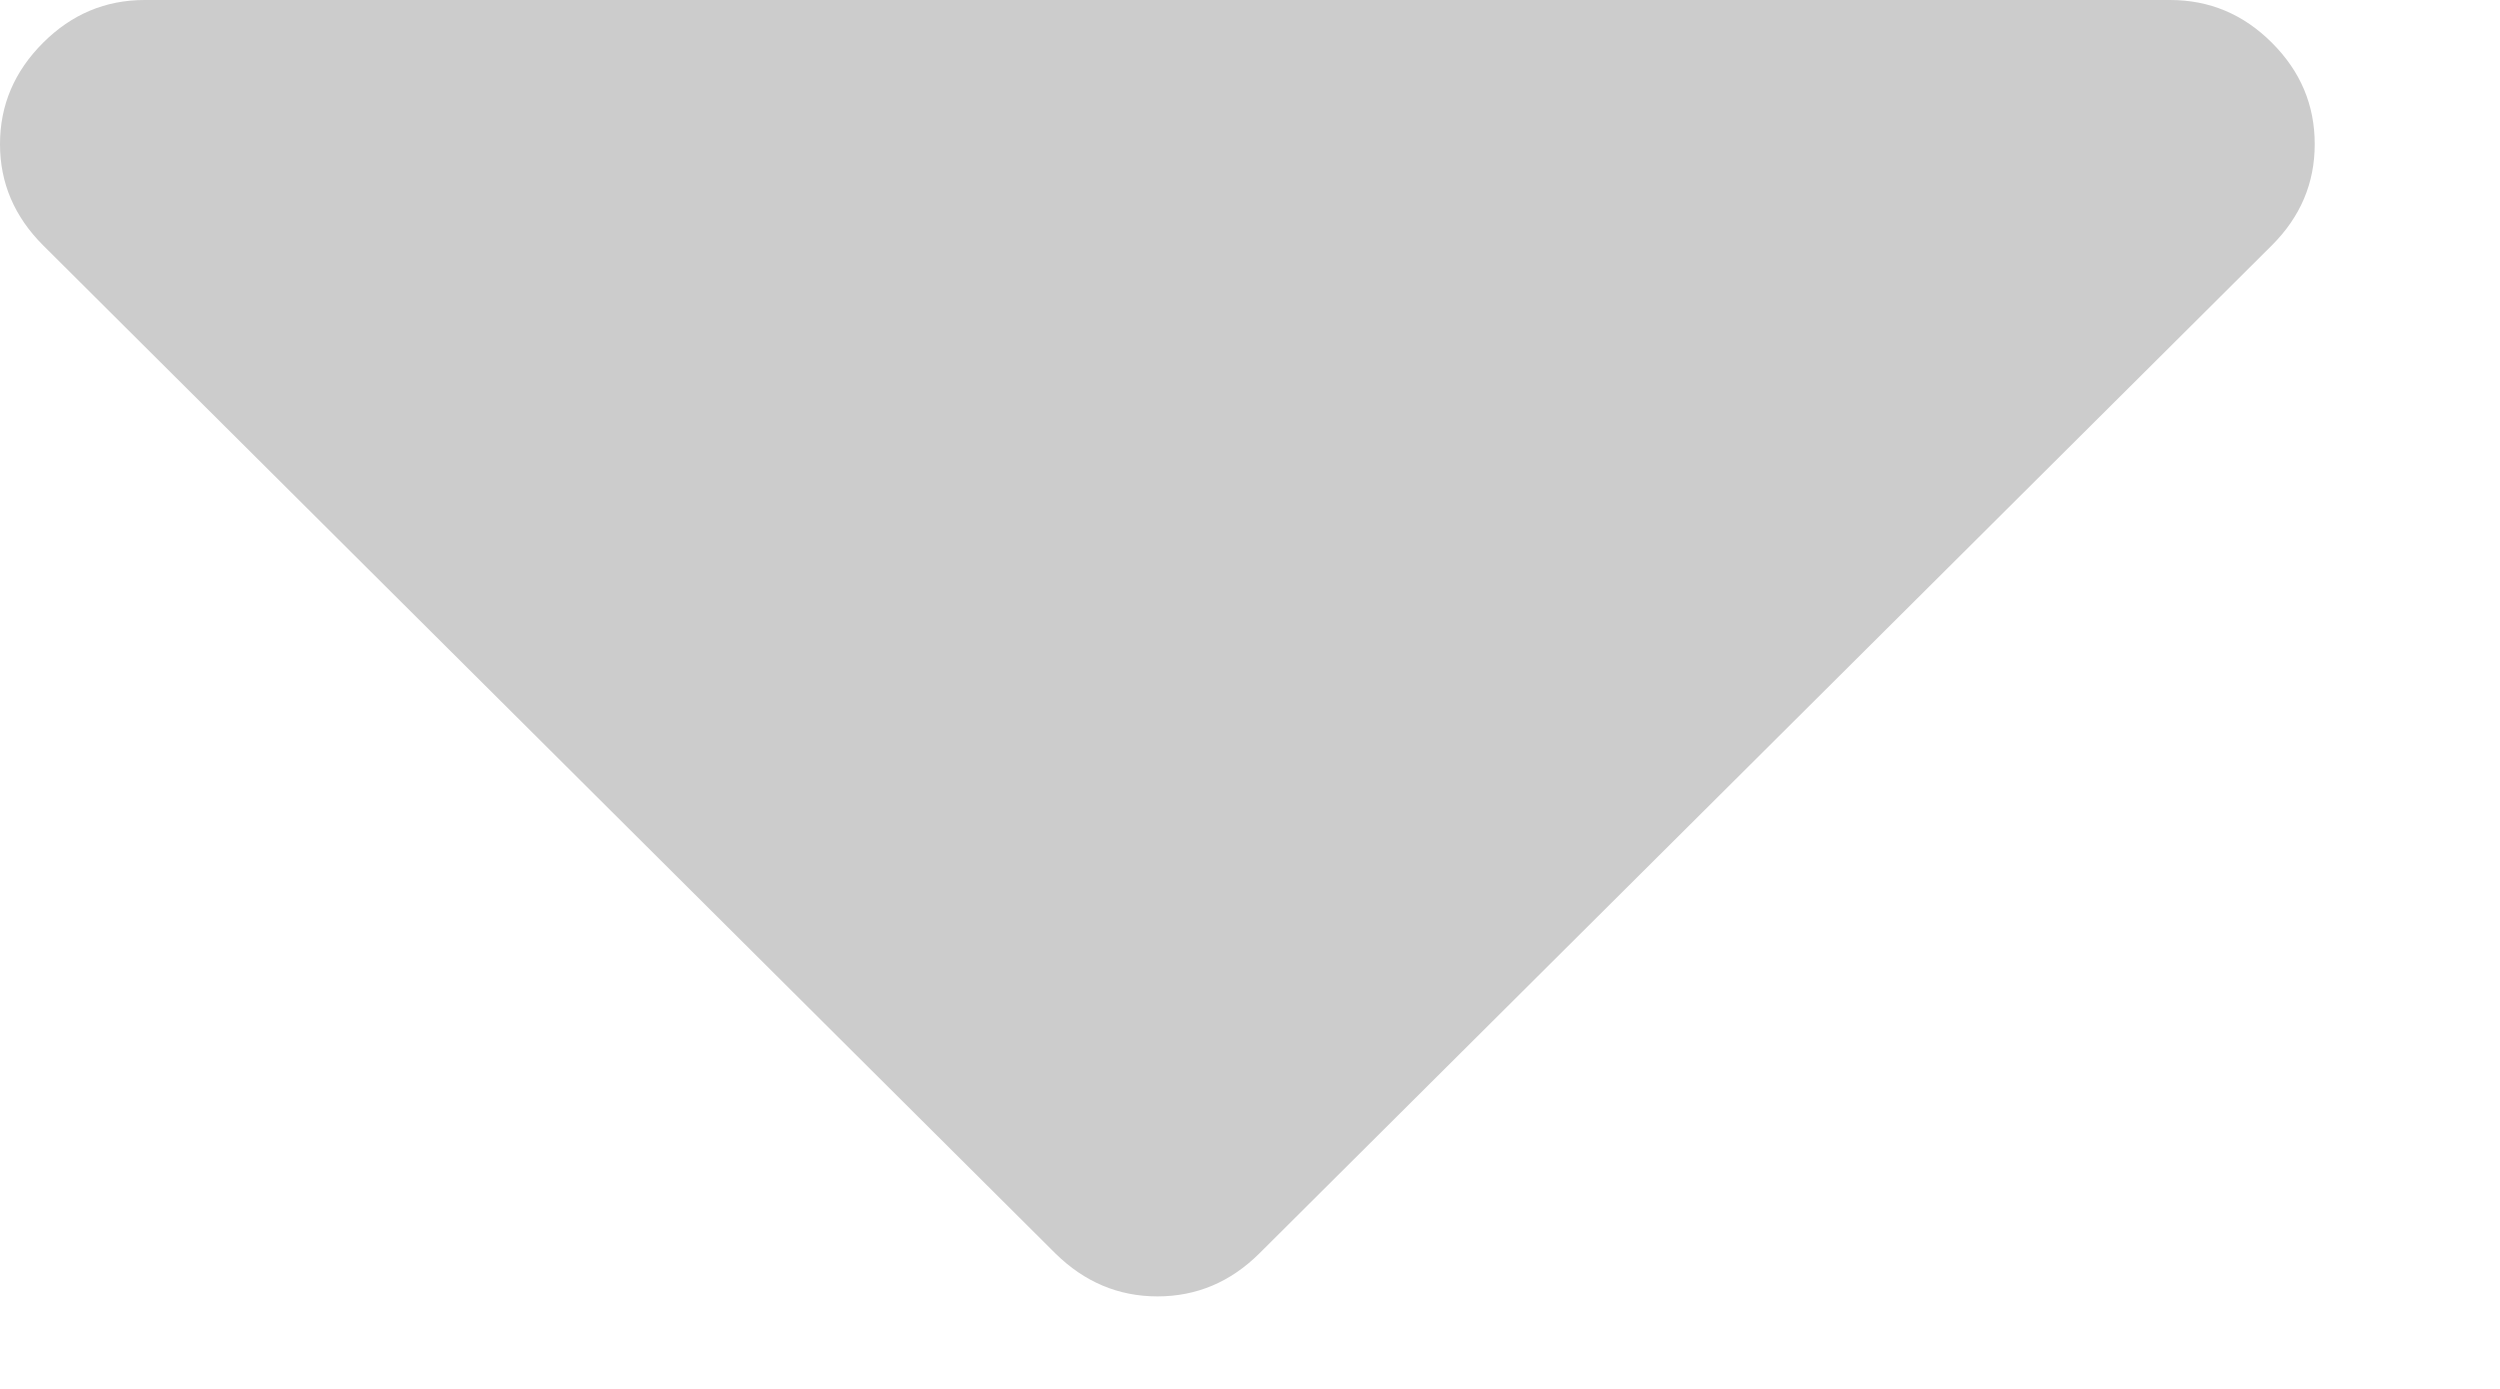
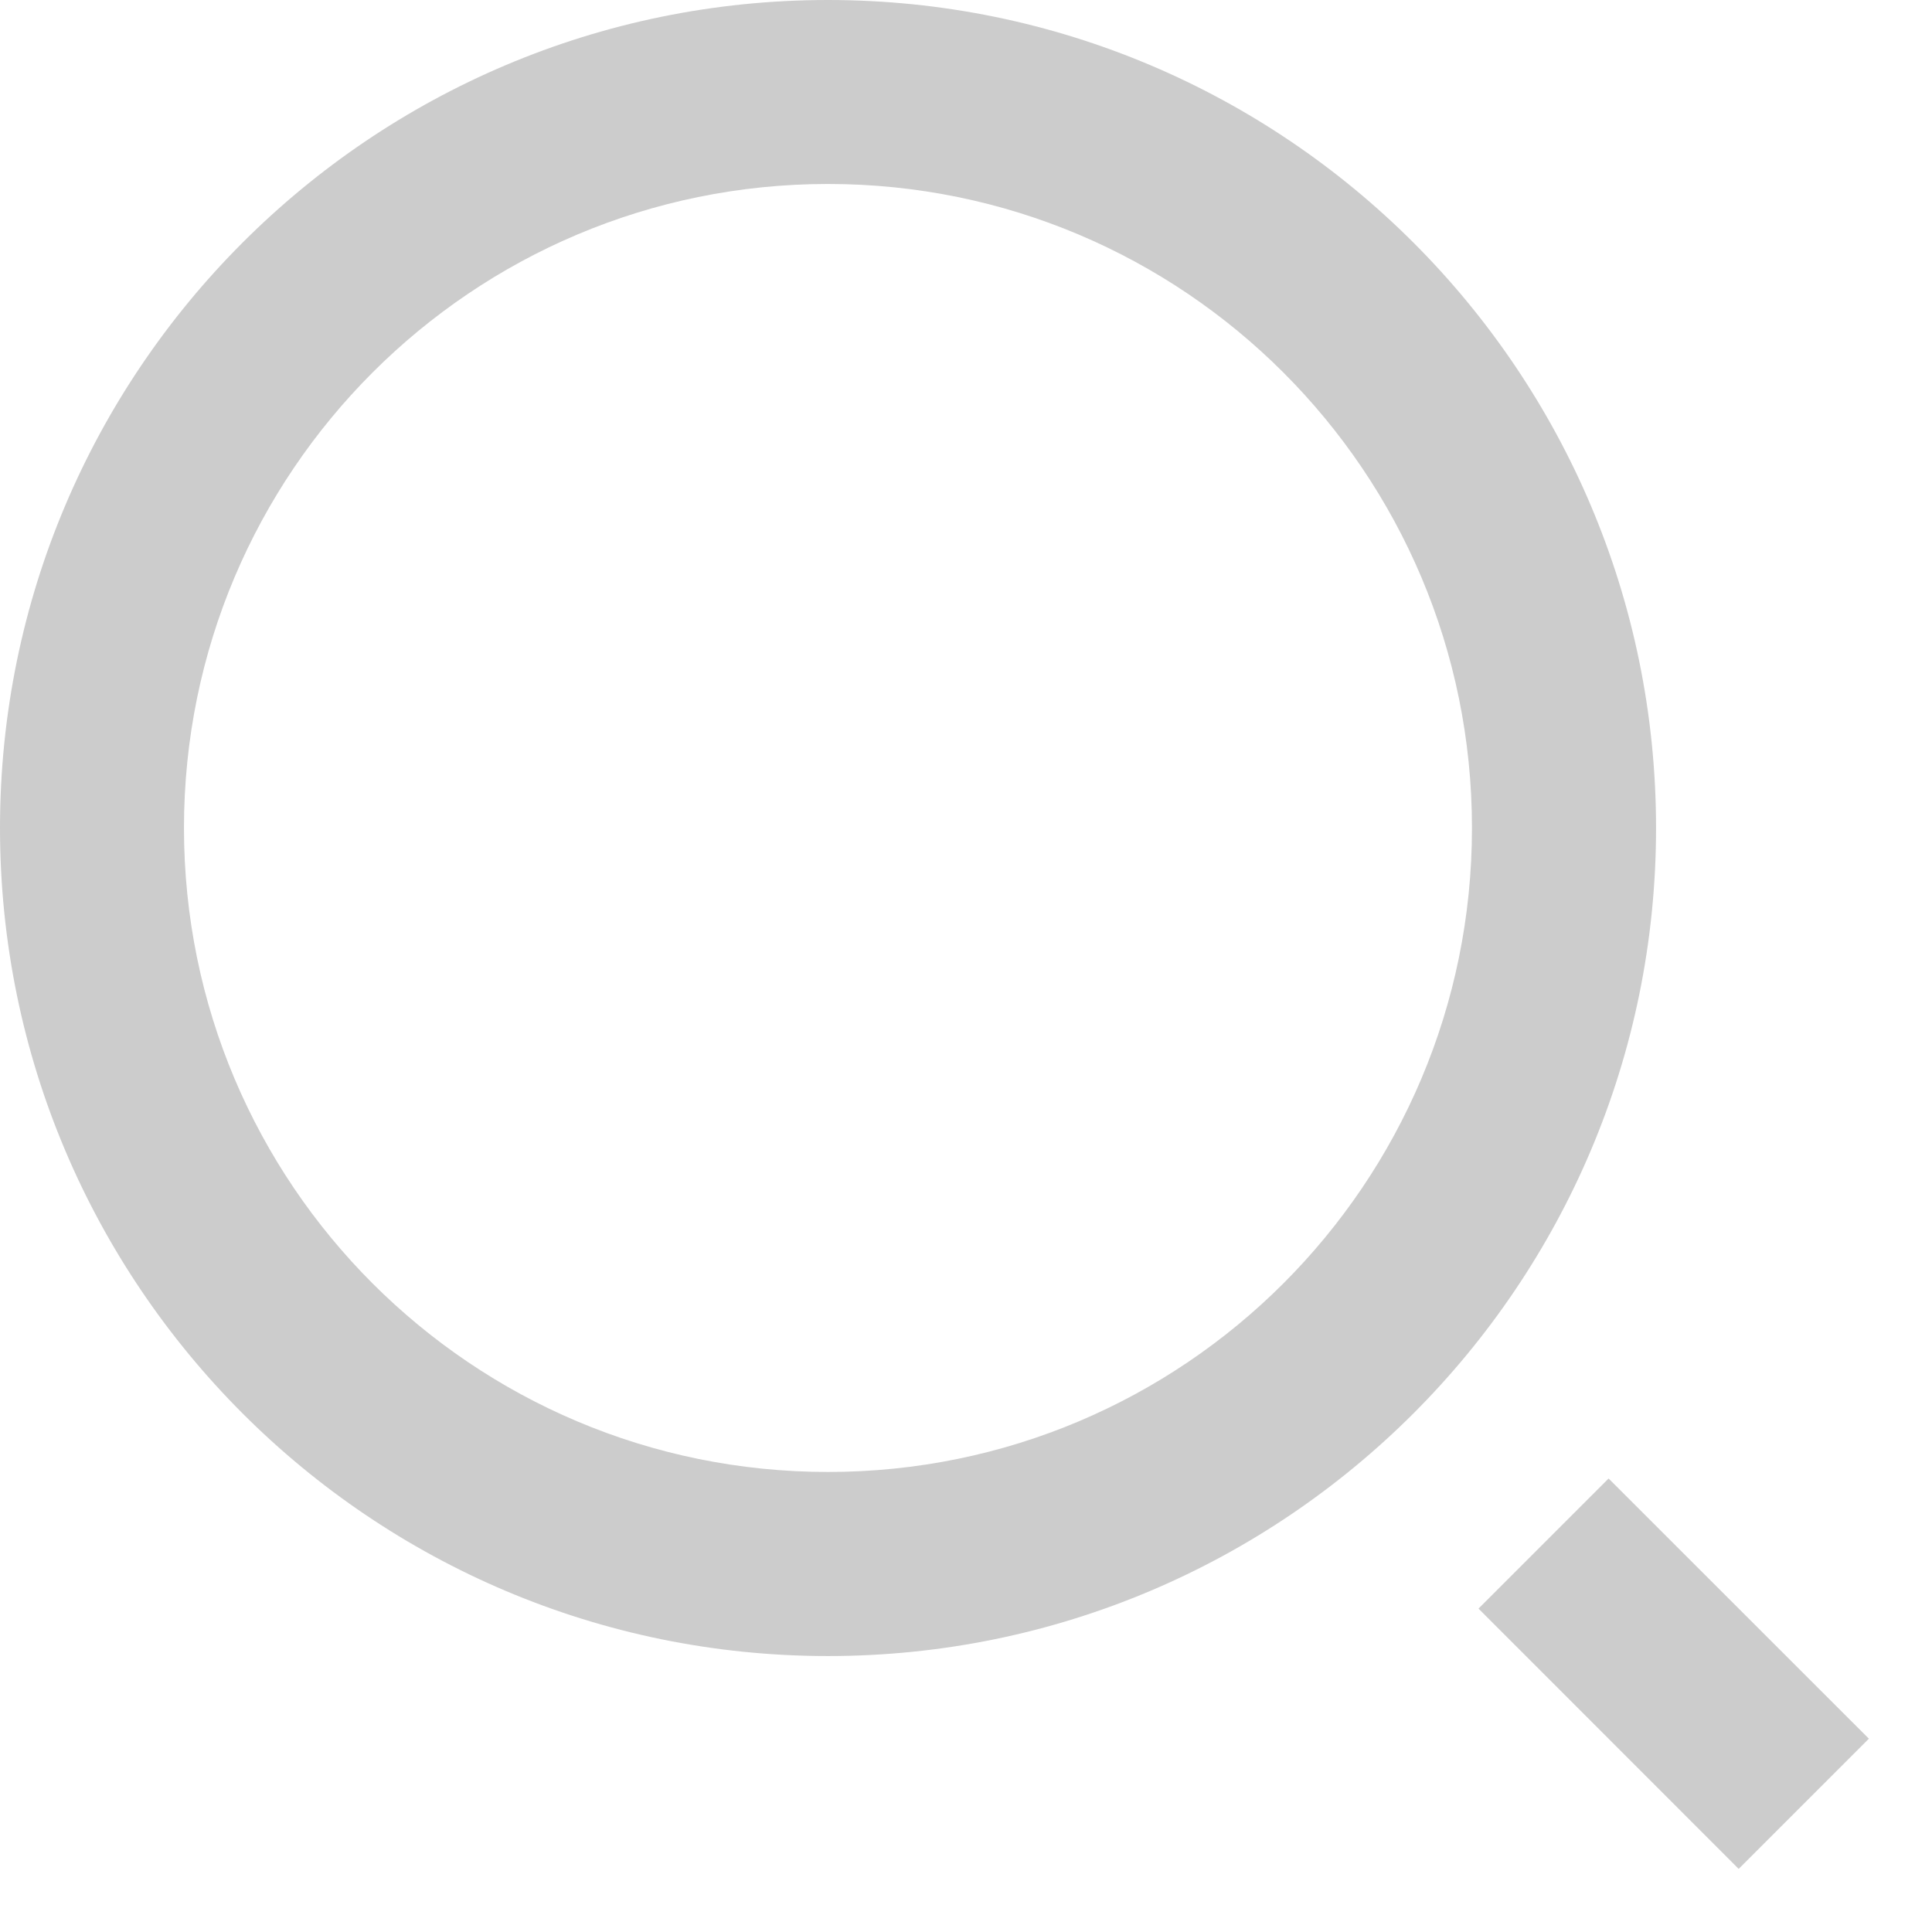
- <svg xmlns="http://www.w3.org/2000/svg" version="1.1" width="9px" height="5px">
-   <g transform="matrix(1 0 0 1 -311 -89 )">
-     <path d="M 8.179 0.154  C 8.282 0.257  8.333 0.378  8.333 0.519  C 8.333 0.659  8.282 0.78  8.179 0.883  L 4.533 4.513  C 4.43 4.615  4.308 4.667  4.167 4.667  C 4.026 4.667  3.904 4.615  3.8 4.513  L 0.155 0.883  C 0.052 0.78  0 0.659  0 0.519  C 0 0.378  0.052 0.257  0.155 0.154  C 0.258 0.051  0.38 0  0.521 0  L 7.812 0  C 7.954 0  8.076 0.051  8.179 0.154  Z " fill-rule="nonzero" fill="#cccccc" stroke="none" transform="matrix(1 0 0 1 311 89 )" />
+ <svg xmlns="http://www.w3.org/2000/svg" version="1.1" width="18px" height="18px">
+   <g transform="matrix(1 0 0 1 -404 -132 )">
+     <path d="M 0 7.714  C 0 3.456  3.456 0  7.714 0  C 11.973 0  15.429 3.456  15.429 7.714  C 15.429 11.973  11.973 15.429  7.714 15.429  C 3.456 15.429  0 11.973  0 7.714  Z M 1.714 7.714  C 1.714 11.029  4.399 13.714  7.714 13.714  C 11.029 13.714  13.714 11.029  13.714 7.714  C 13.714 4.399  11.029 1.714  7.714 1.714  C 4.399 1.714  1.714 4.399  1.714 7.714  Z M 13.775 14.987  L 14.987 13.775  L 17.412 16.199  L 16.199 17.412  L 13.775 14.987  Z " fill-rule="nonzero" fill="#cccccc" stroke="none" transform="matrix(1 0 0 1 404 132 )" />
  </g>
</svg>
